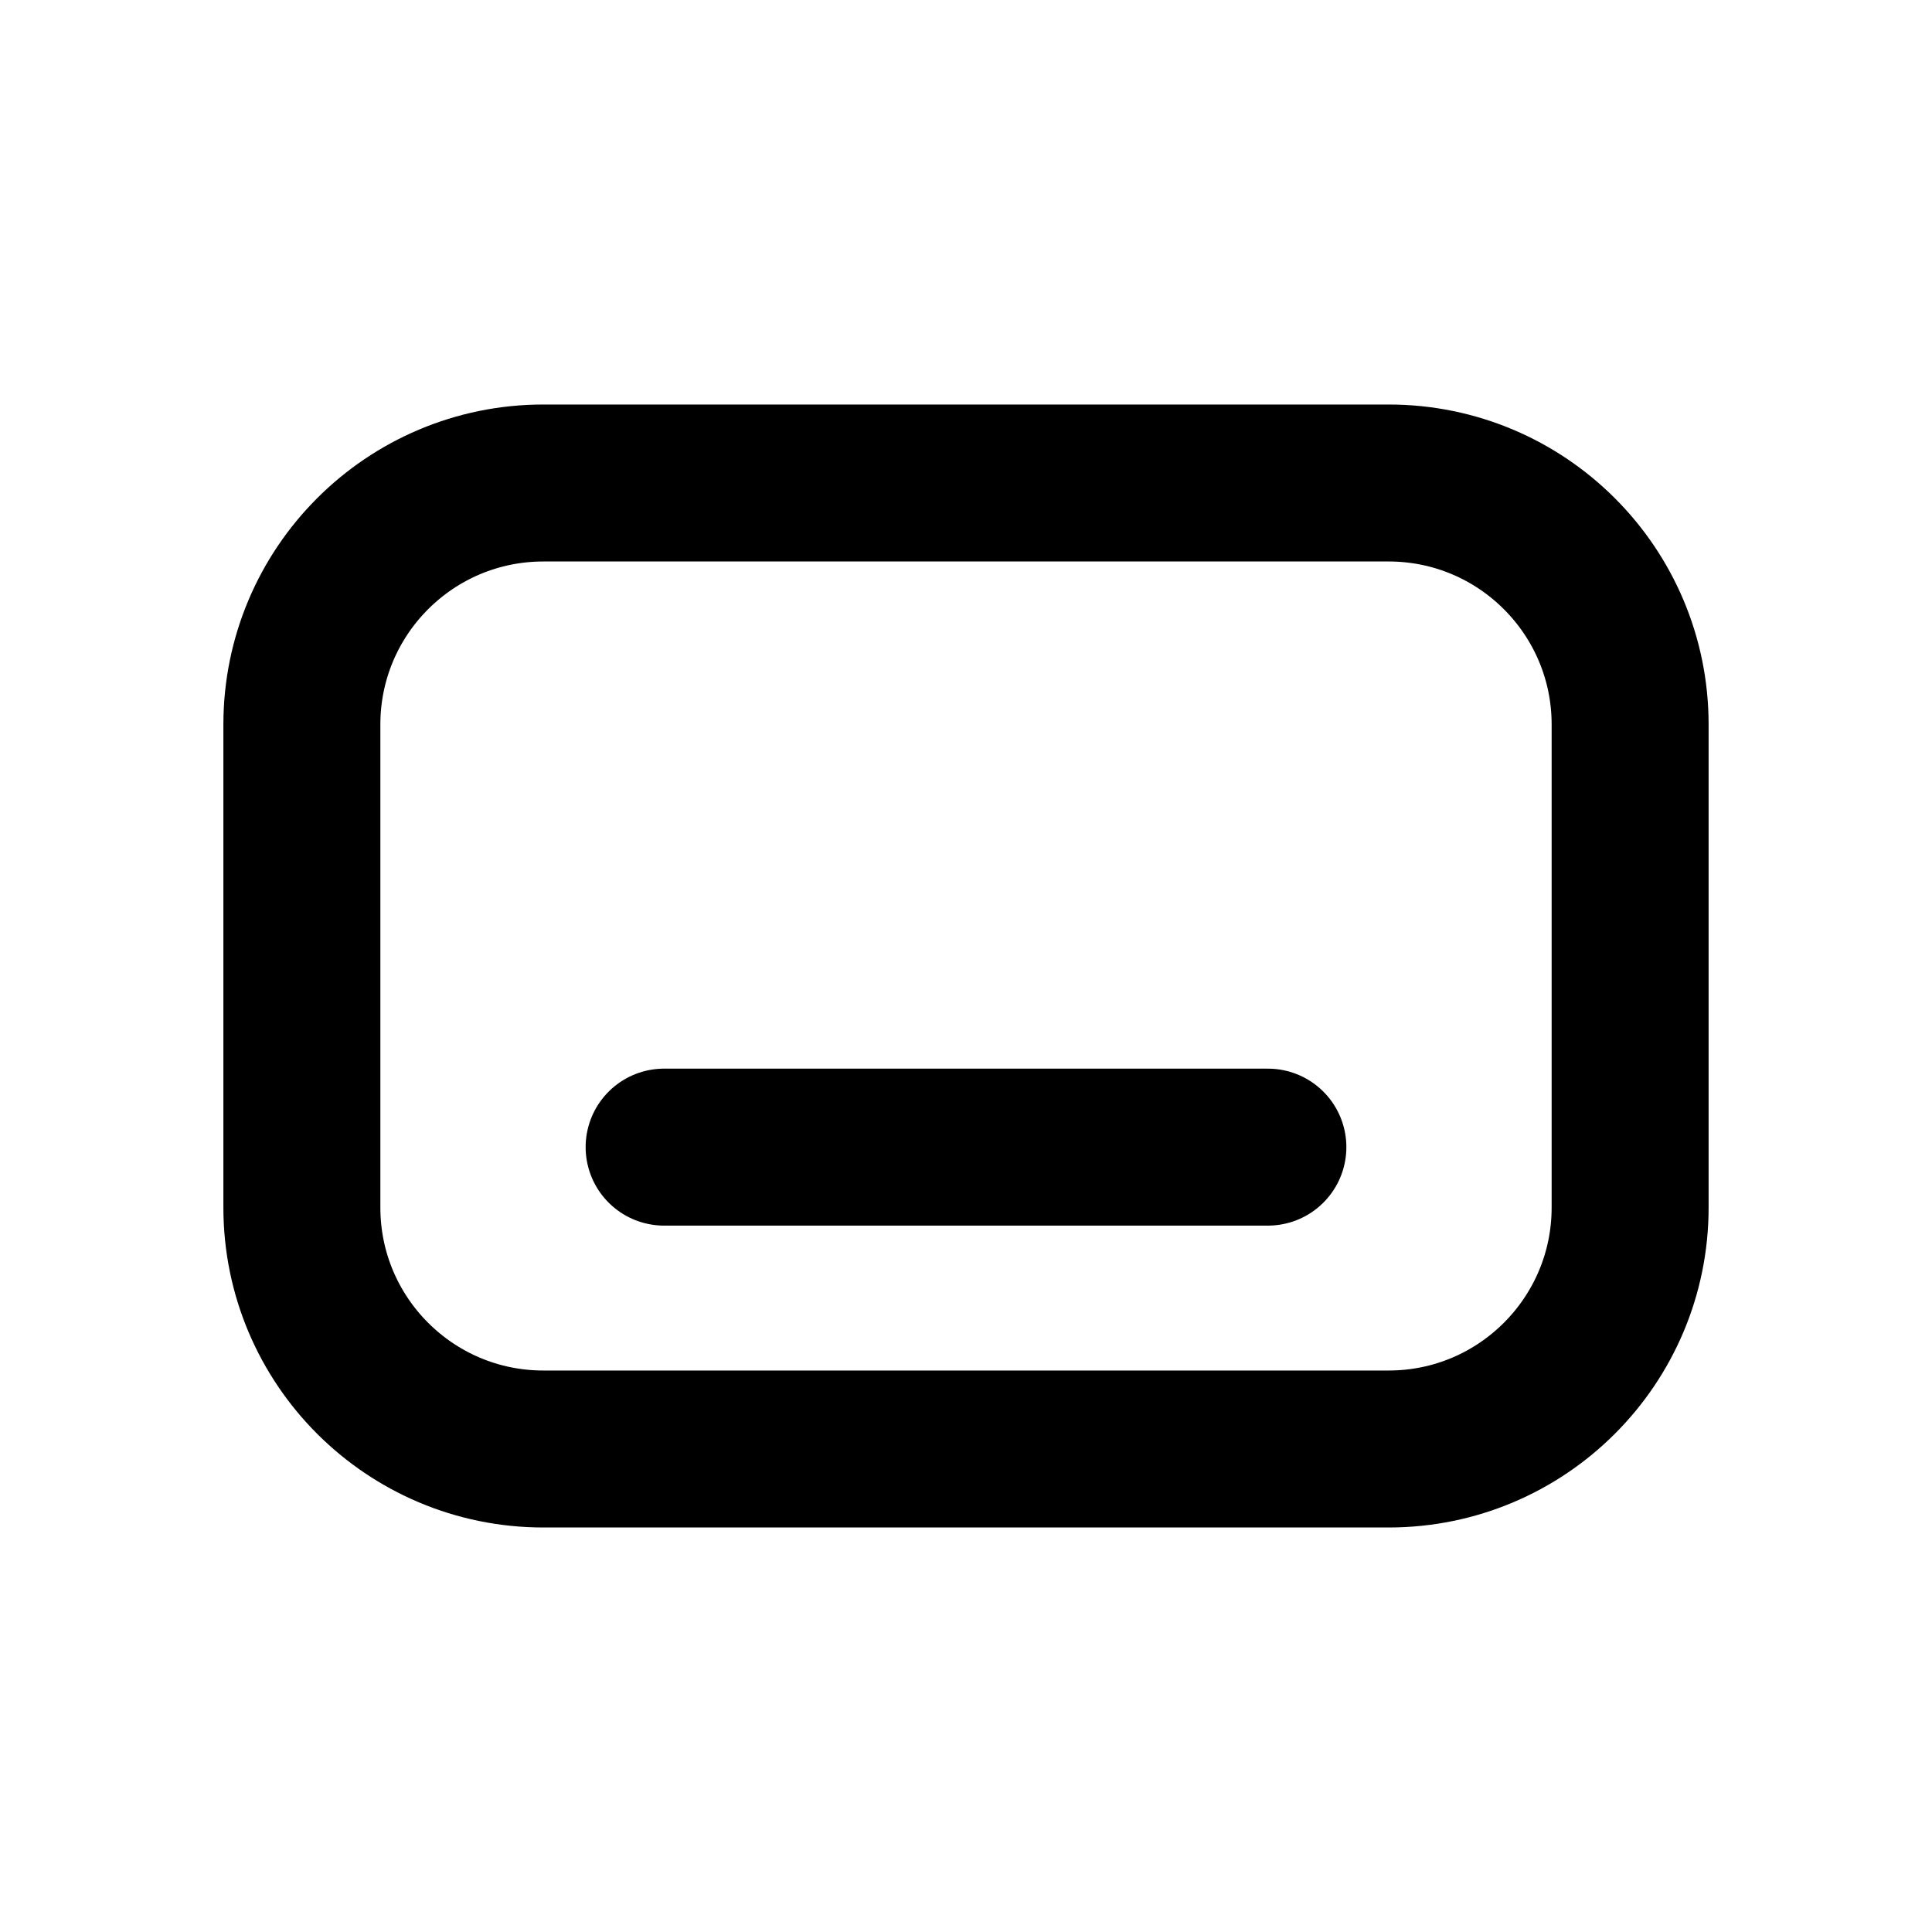
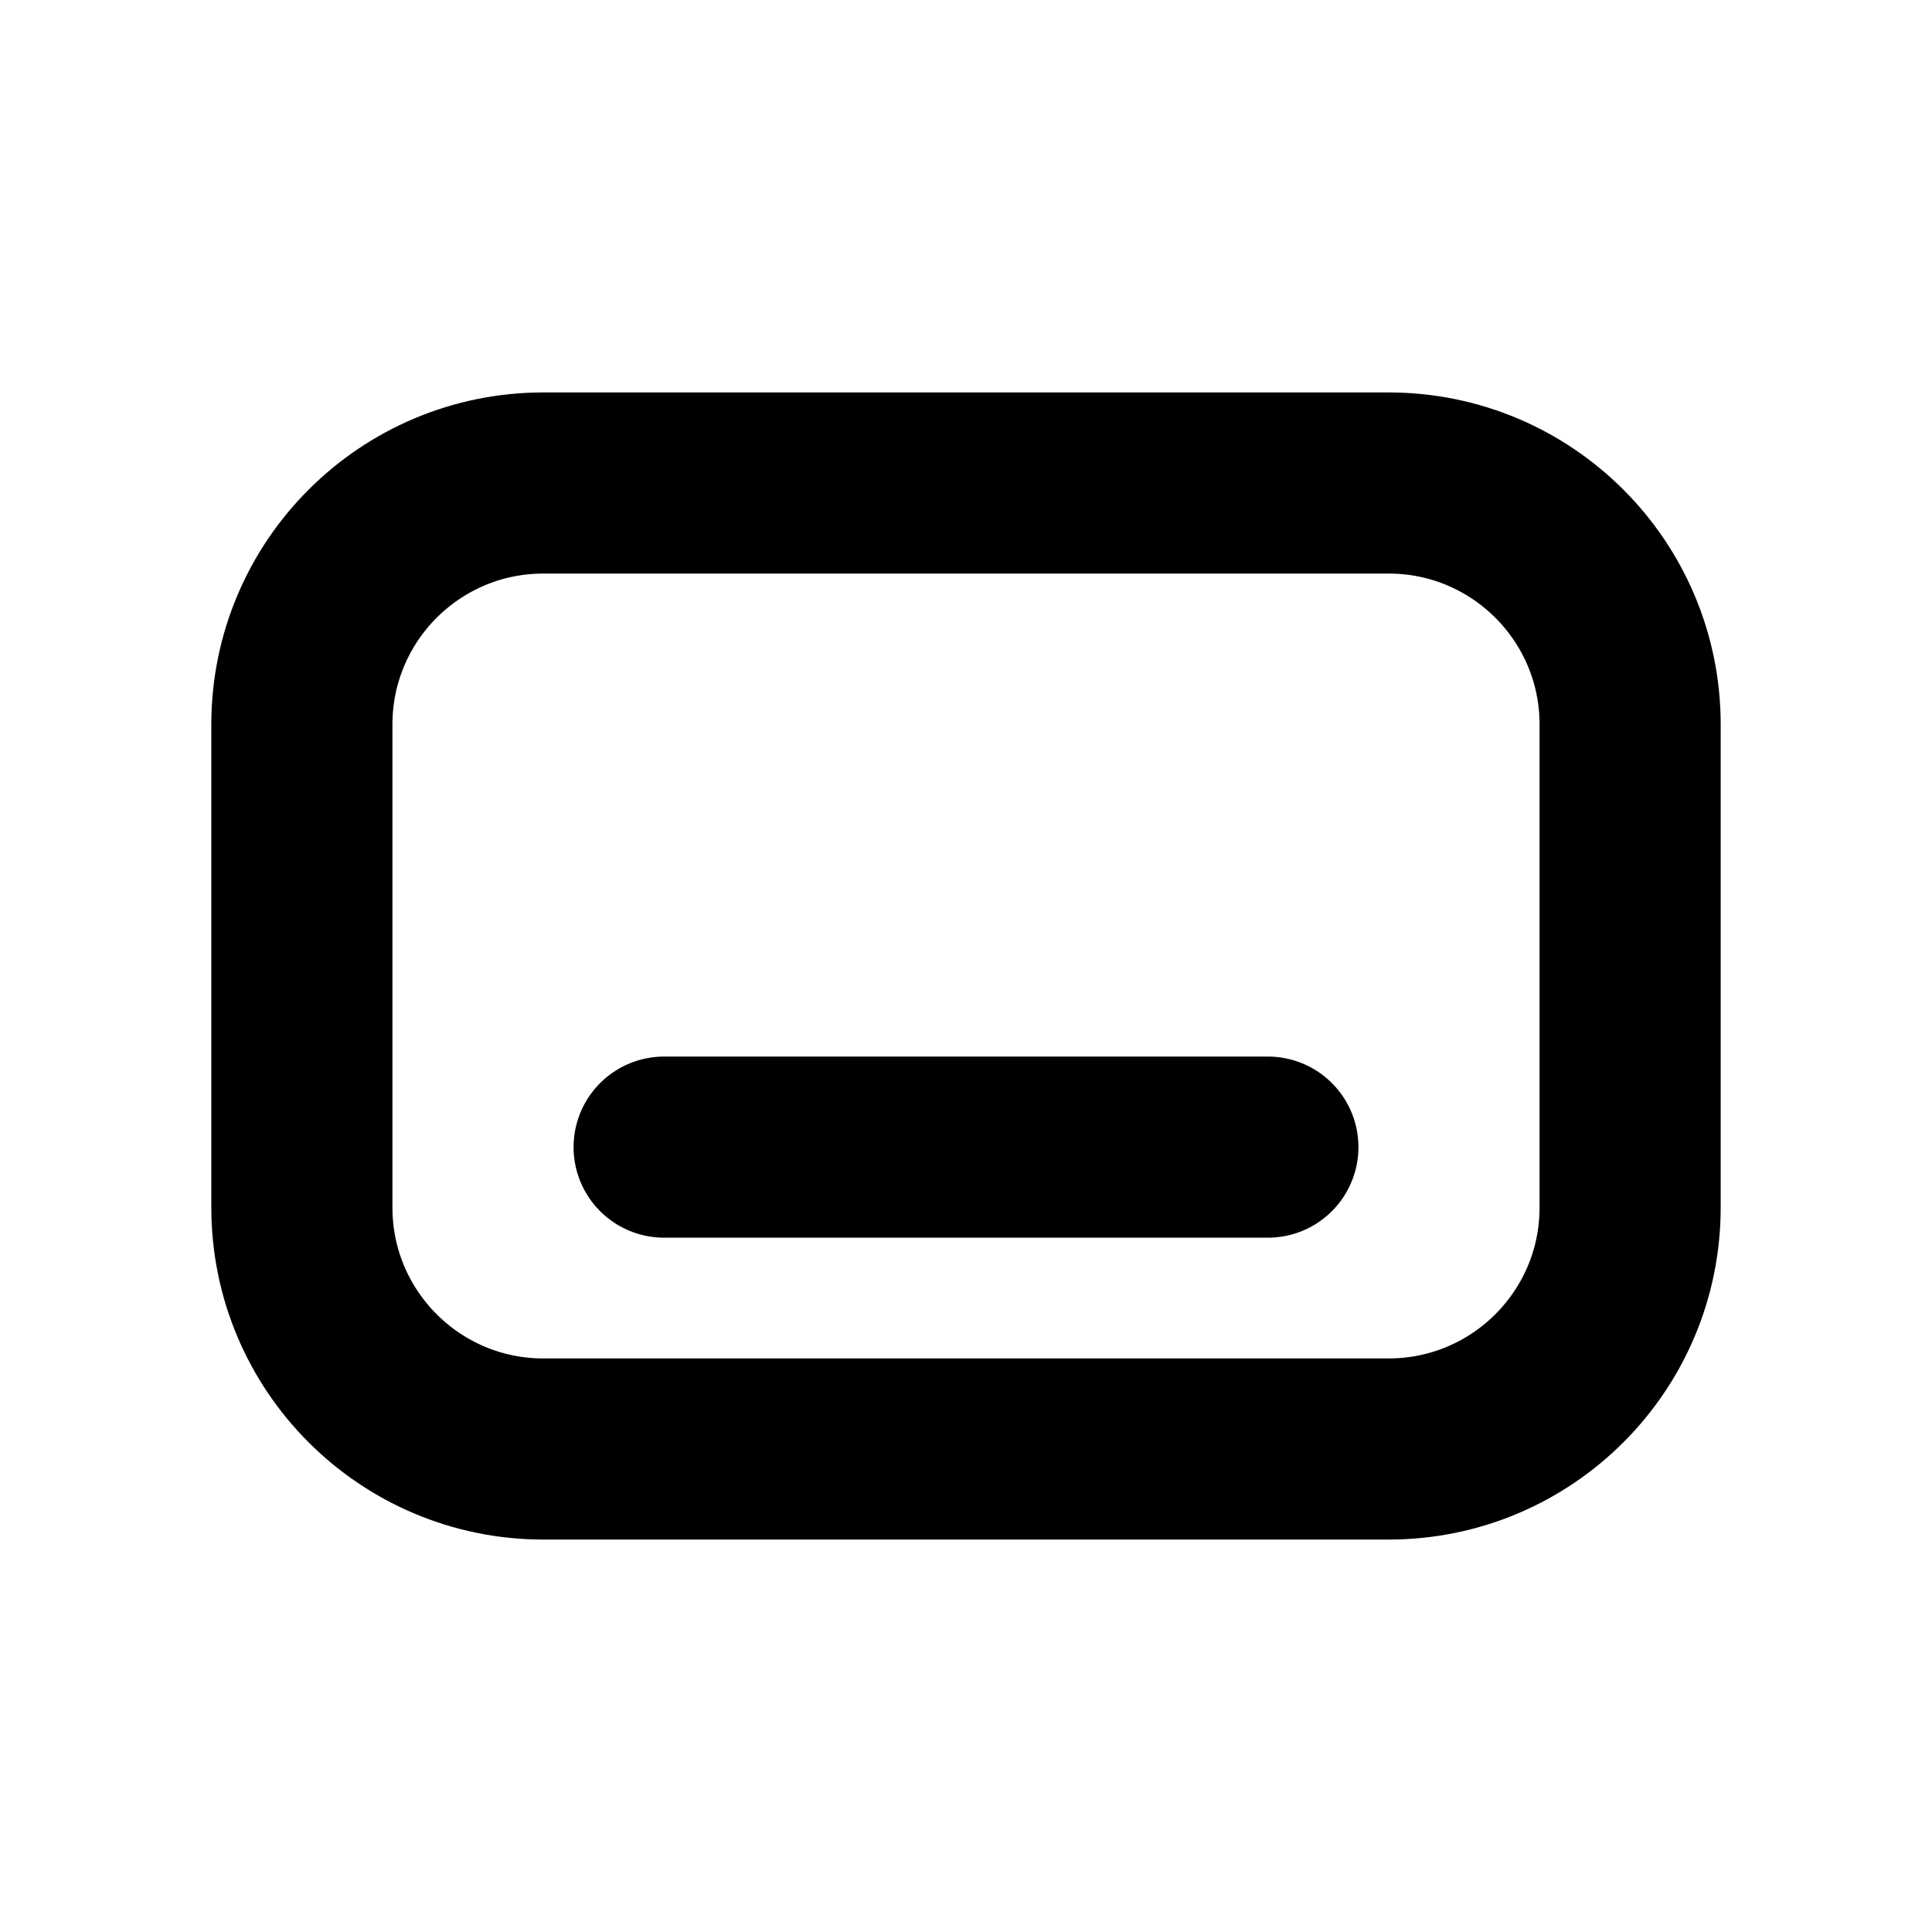
- <svg xmlns="http://www.w3.org/2000/svg" width="16" height="16" viewBox="0 0 16 16" fill="none" stroke="currentColor" stroke-width="1.3" stroke-linecap="round" stroke-linejoin="round">
-   <rect x="2.5" y="4" width="11" height="8" rx="2" />
-   <path d="M5.5 9.5h5" />
+ <svg xmlns="http://www.w3.org/2000/svg" width="24" height="24" viewBox="0 0 24 24" fill="none" stroke="currentColor" stroke-width="2.25" stroke-linecap="round" stroke-linejoin="round">
+   <rect x="3.75" y="6" width="16.5" height="12" rx="3" />
+   <path d="M8.25 14.25h7.5" />
</svg>
